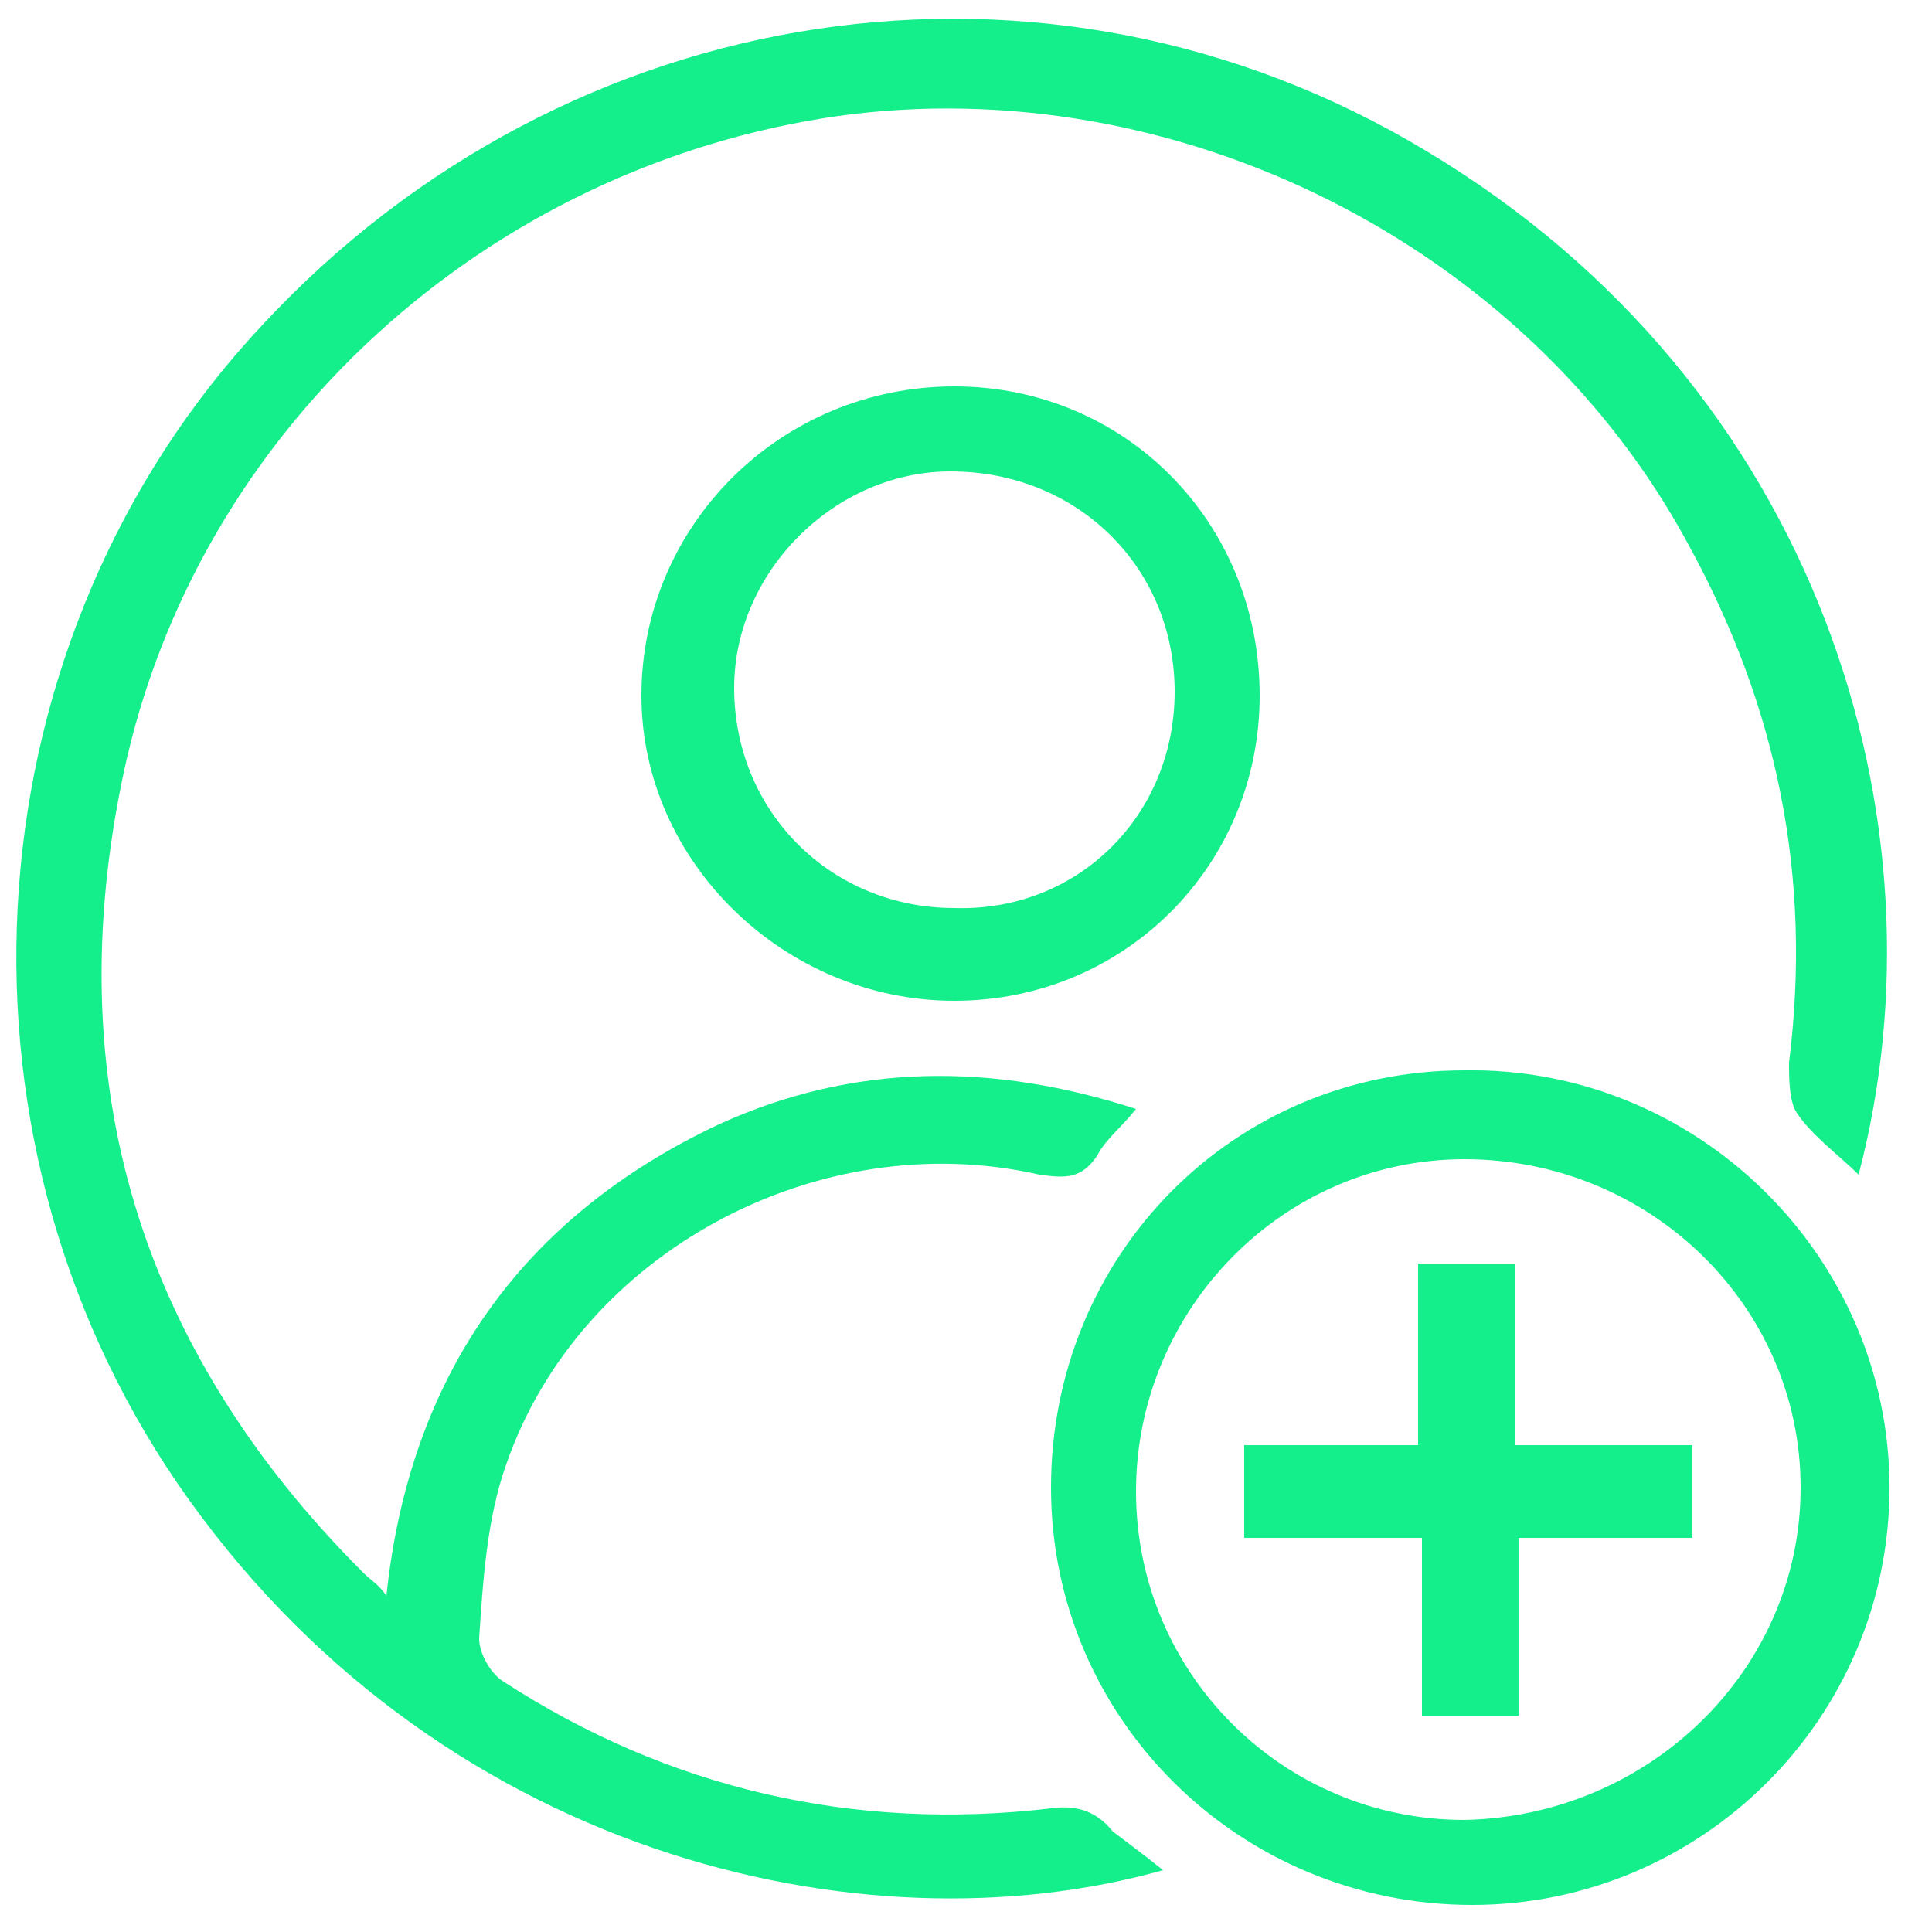
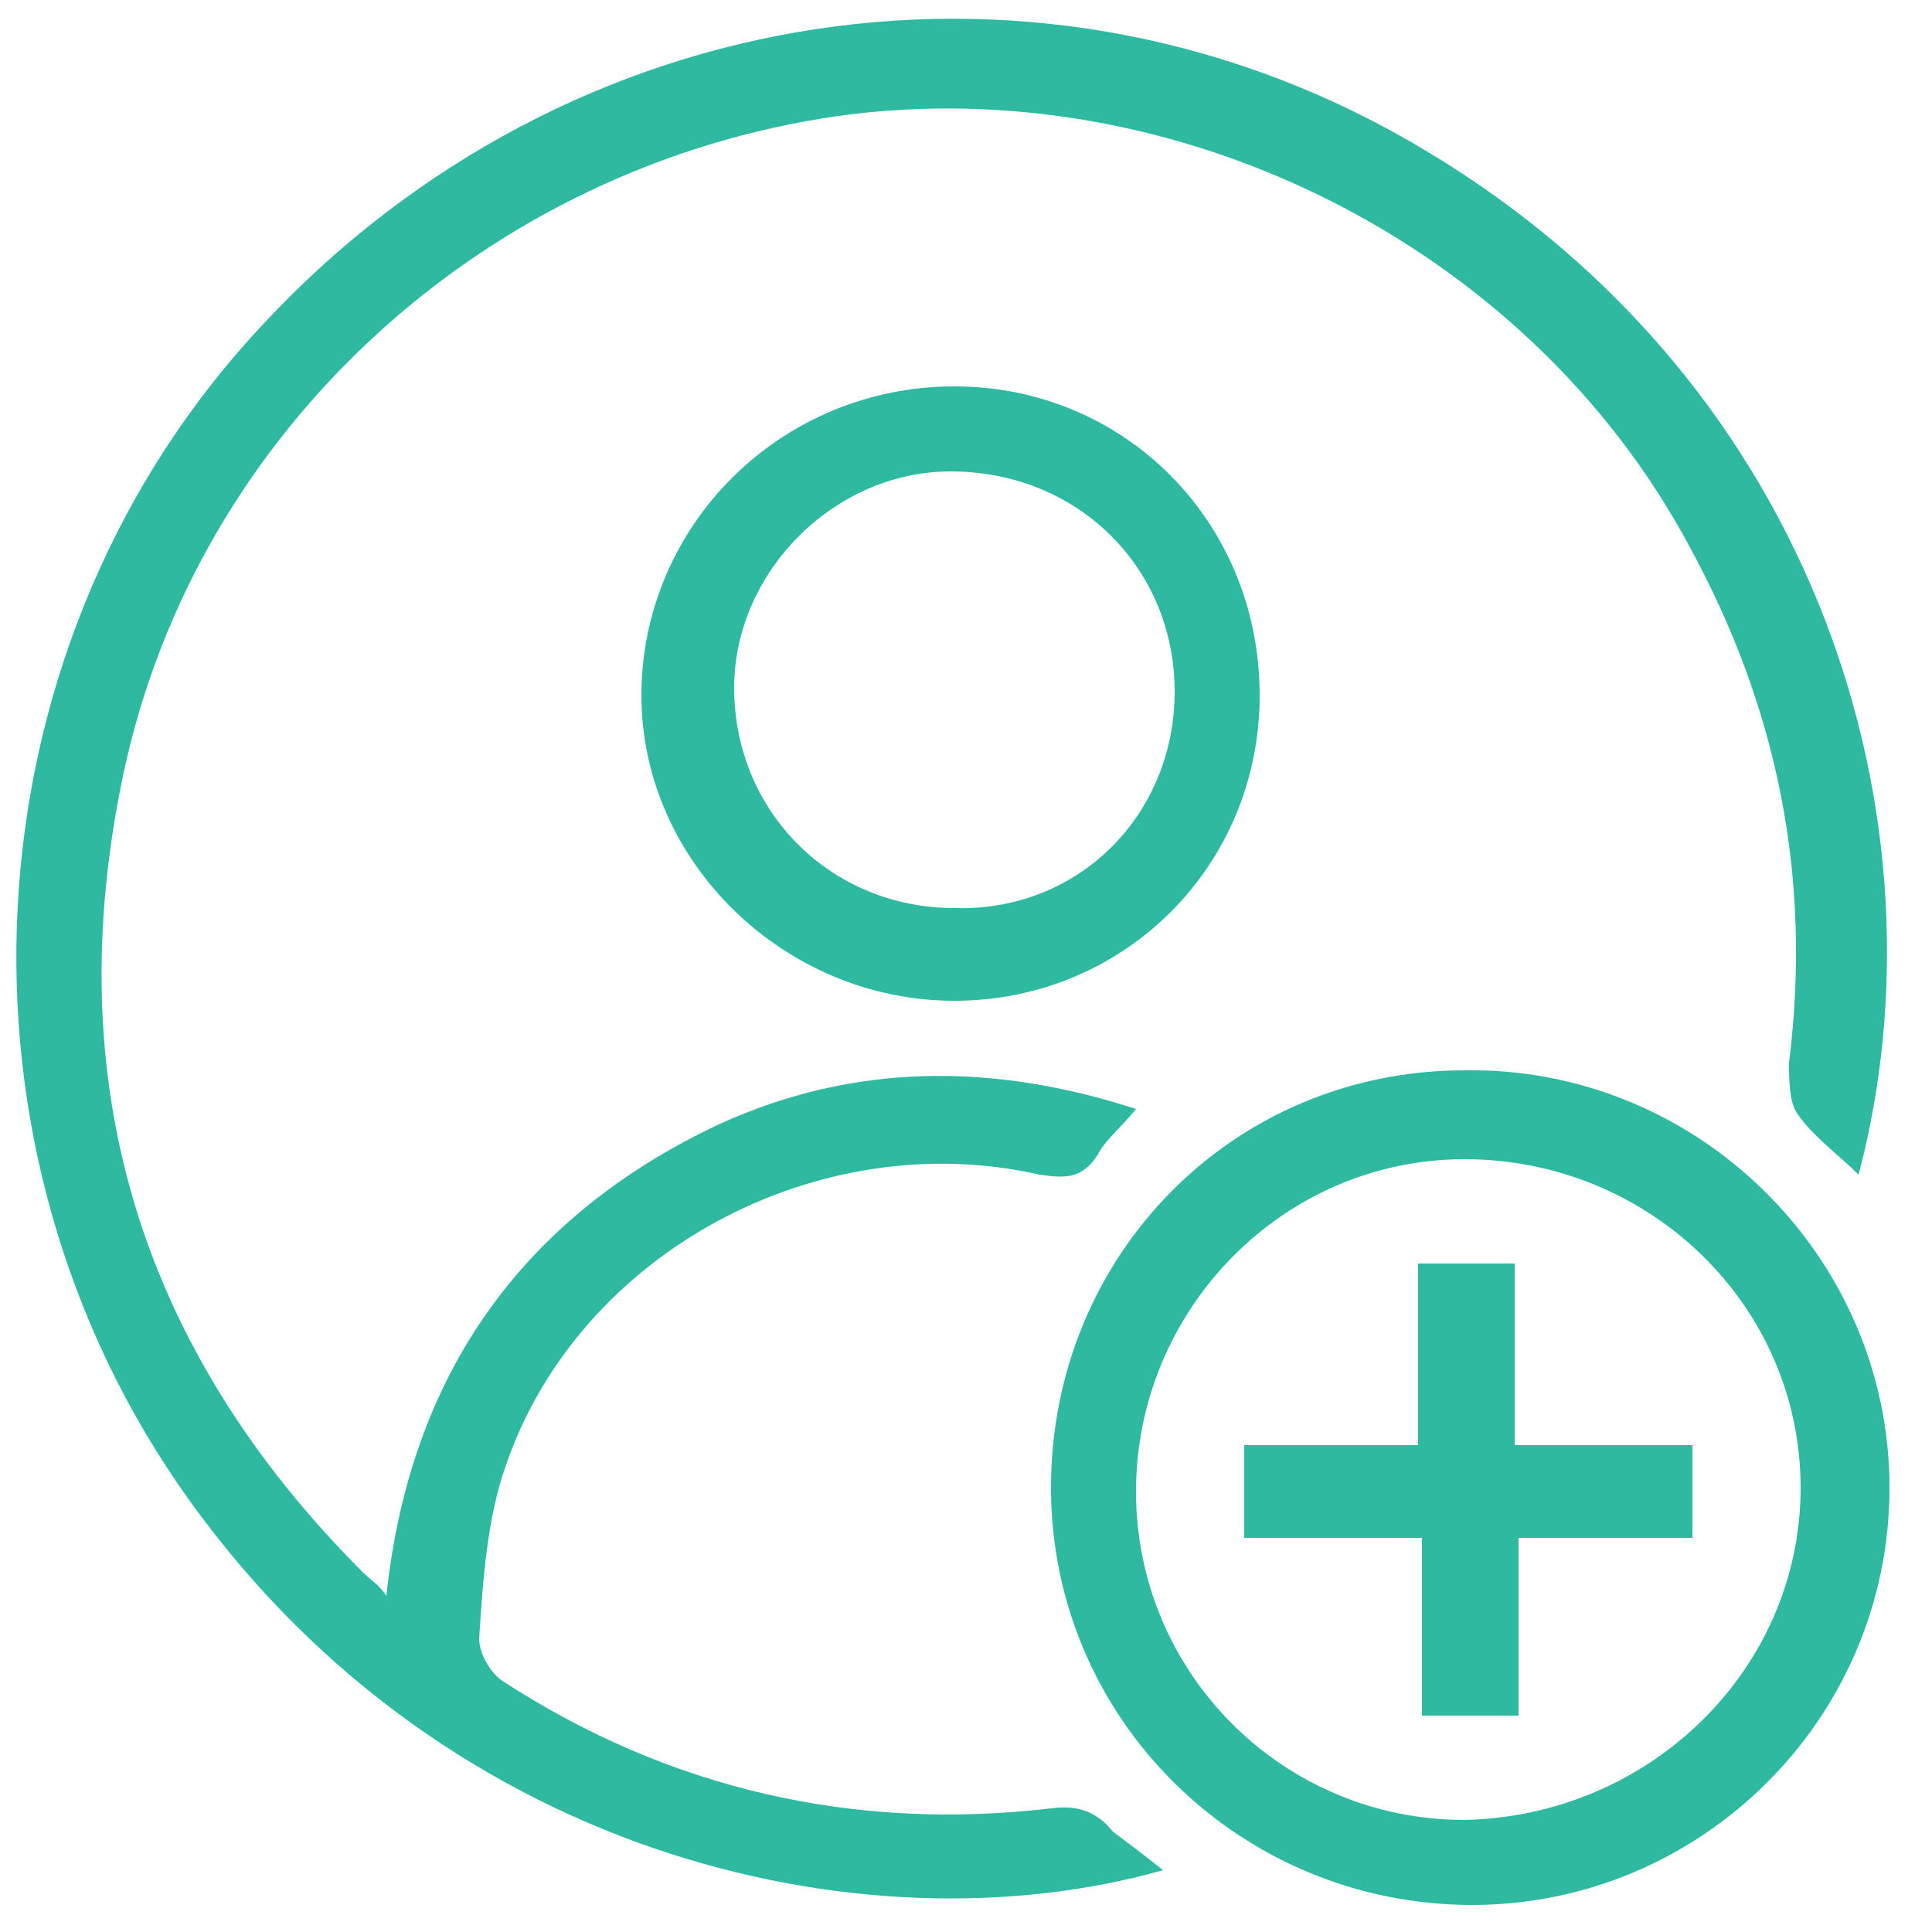
<svg xmlns="http://www.w3.org/2000/svg" version="1.1" id="Layer_1" x="0px" y="0px" viewBox="0 0 50 50" style="enable-background:new 0 0 50 50;" xml:space="preserve">
  <style type="text/css">
- 	.st0{fill:#14EF8C;}
- 	.st1{fill:#28E593;}
+ 	.st0{fill:#2EB9A1;}
</style>
-   <path class="st0" d="M30.1,48.4c-7.8,2.2-18.9-0.4-25.5-10c-6.3-9.2-5.4-21.9,2.2-30C14.7-0.1,27.1-2,36.9,3.9  c10.2,6.1,13.6,17.4,11.2,26.5c-0.5-0.5-1.2-1-1.6-1.6c-0.2-0.3-0.2-0.9-0.2-1.3c0.6-4.8-0.3-9.2-2.6-13.4  c-4.2-7.8-13.3-12.3-22-11.1c-9.1,1.3-16.6,8.1-18.5,17c-1.7,8,0.4,14.9,6.2,20.7c0.2,0.2,0.4,0.3,0.6,0.6c0.6-5.7,3.5-9.8,8.6-12.2  c3.5-1.6,7.1-1.6,10.8-0.4c-0.4,0.5-0.8,0.8-1,1.2c-0.4,0.6-0.8,0.6-1.5,0.5c-5.7-1.3-11.9,2-13.8,7.5c-0.5,1.4-0.6,3-0.7,4.5  c0,0.4,0.3,0.9,0.6,1.1c4.3,2.8,9.1,3.9,14.2,3.3c0.7-0.1,1.2,0.1,1.6,0.6C29.2,47.7,29.6,48,30.1,48.4z" />
-   <path class="st0" d="M48.9,38.5c0,6-4.9,10.8-10.8,10.8c-6,0-10.9-4.8-10.9-10.8c0-6,4.7-10.8,10.7-10.8  C43.9,27.6,48.9,32.5,48.9,38.5z M46.6,38.5c0-4.7-3.9-8.5-8.7-8.5c-4.7,0-8.5,3.9-8.5,8.6c0,4.7,3.8,8.5,8.5,8.5  C42.7,47,46.6,43.2,46.6,38.5z" />
-   <path class="st0" d="M24.7,10c4.4,0,7.9,3.5,7.9,8c0,4.4-3.5,7.9-7.9,7.9c-4.4,0-8.1-3.6-8.1-7.9C16.6,13.6,20.2,10,24.7,10z   M30.4,17.9c0-3.2-2.5-5.7-5.8-5.7c-3,0-5.6,2.6-5.6,5.6c0,3.2,2.5,5.7,5.7,5.7C27.9,23.6,30.4,21.1,30.4,17.9z" />
+   <path class="st0" d="M30.1,48.4c-7.8,2.2-18.9-0.4-25.5-10c-6.3-9.2-5.4-21.9,2.2-30C14.7-0.1,27.1-2,36.9,3.9  C47.1,10,50.5,21.3,48.1,30.4c-0.5-0.5-1.2-1-1.6-1.6c-0.2-0.3-0.2-0.9-0.2-1.3c0.6-4.8-0.3-9.2-2.6-13.4C39.5,6.3,30.4,1.8,21.7,3  C12.6,4.3,5.1,11.1,3.2,20c-1.7,8,0.4,14.9,6.2,20.7c0.2,0.2,0.4,0.3,0.6,0.6c0.6-5.7,3.5-9.8,8.6-12.2c3.5-1.6,7.1-1.6,10.8-0.4  c-0.4,0.5-0.8,0.8-1,1.2c-0.4,0.6-0.8,0.6-1.5,0.5c-5.7-1.3-11.9,2-13.8,7.5c-0.5,1.4-0.6,3-0.7,4.5c0,0.4,0.3,0.9,0.6,1.1  c4.3,2.8,9.1,3.9,14.2,3.3c0.7-0.1,1.2,0.1,1.6,0.6C29.2,47.7,29.6,48,30.1,48.4z" />
+   <path class="st0" d="M48.9,38.5c0,6-4.9,10.8-10.8,10.8c-6,0-10.9-4.8-10.9-10.8s4.7-10.8,10.7-10.8C43.9,27.6,48.9,32.5,48.9,38.5z   M46.6,38.5c0-4.7-3.9-8.5-8.7-8.5c-4.7,0-8.5,3.9-8.5,8.6s3.8,8.5,8.5,8.5C42.7,47,46.6,43.2,46.6,38.5z" />
+   <path class="st0" d="M24.7,10c4.4,0,7.9,3.5,7.9,8c0,4.4-3.5,7.9-7.9,7.9s-8.1-3.6-8.1-7.9C16.6,13.6,20.2,10,24.7,10z M30.4,17.9  c0-3.2-2.5-5.7-5.8-5.7c-3,0-5.6,2.6-5.6,5.6c0,3.2,2.5,5.7,5.7,5.7C27.9,23.6,30.4,21.1,30.4,17.9z" />
  <path class="st0" d="M32.2,37.4c1.5,0,3,0,4.5,0c0-1.6,0-3.1,0-4.7c0.9,0,1.6,0,2.5,0c0,1.5,0,3,0,4.7c1.6,0,3,0,4.6,0  c0,0.8,0,1.5,0,2.4c-1.5,0-3,0-4.5,0c0,1.6,0,3.1,0,4.6c-0.8,0-1.6,0-2.5,0c0-1.5,0-3,0-4.6c-1.6,0-3.1,0-4.6,0  C32.2,39,32.2,38.3,32.2,37.4z" />
</svg>
